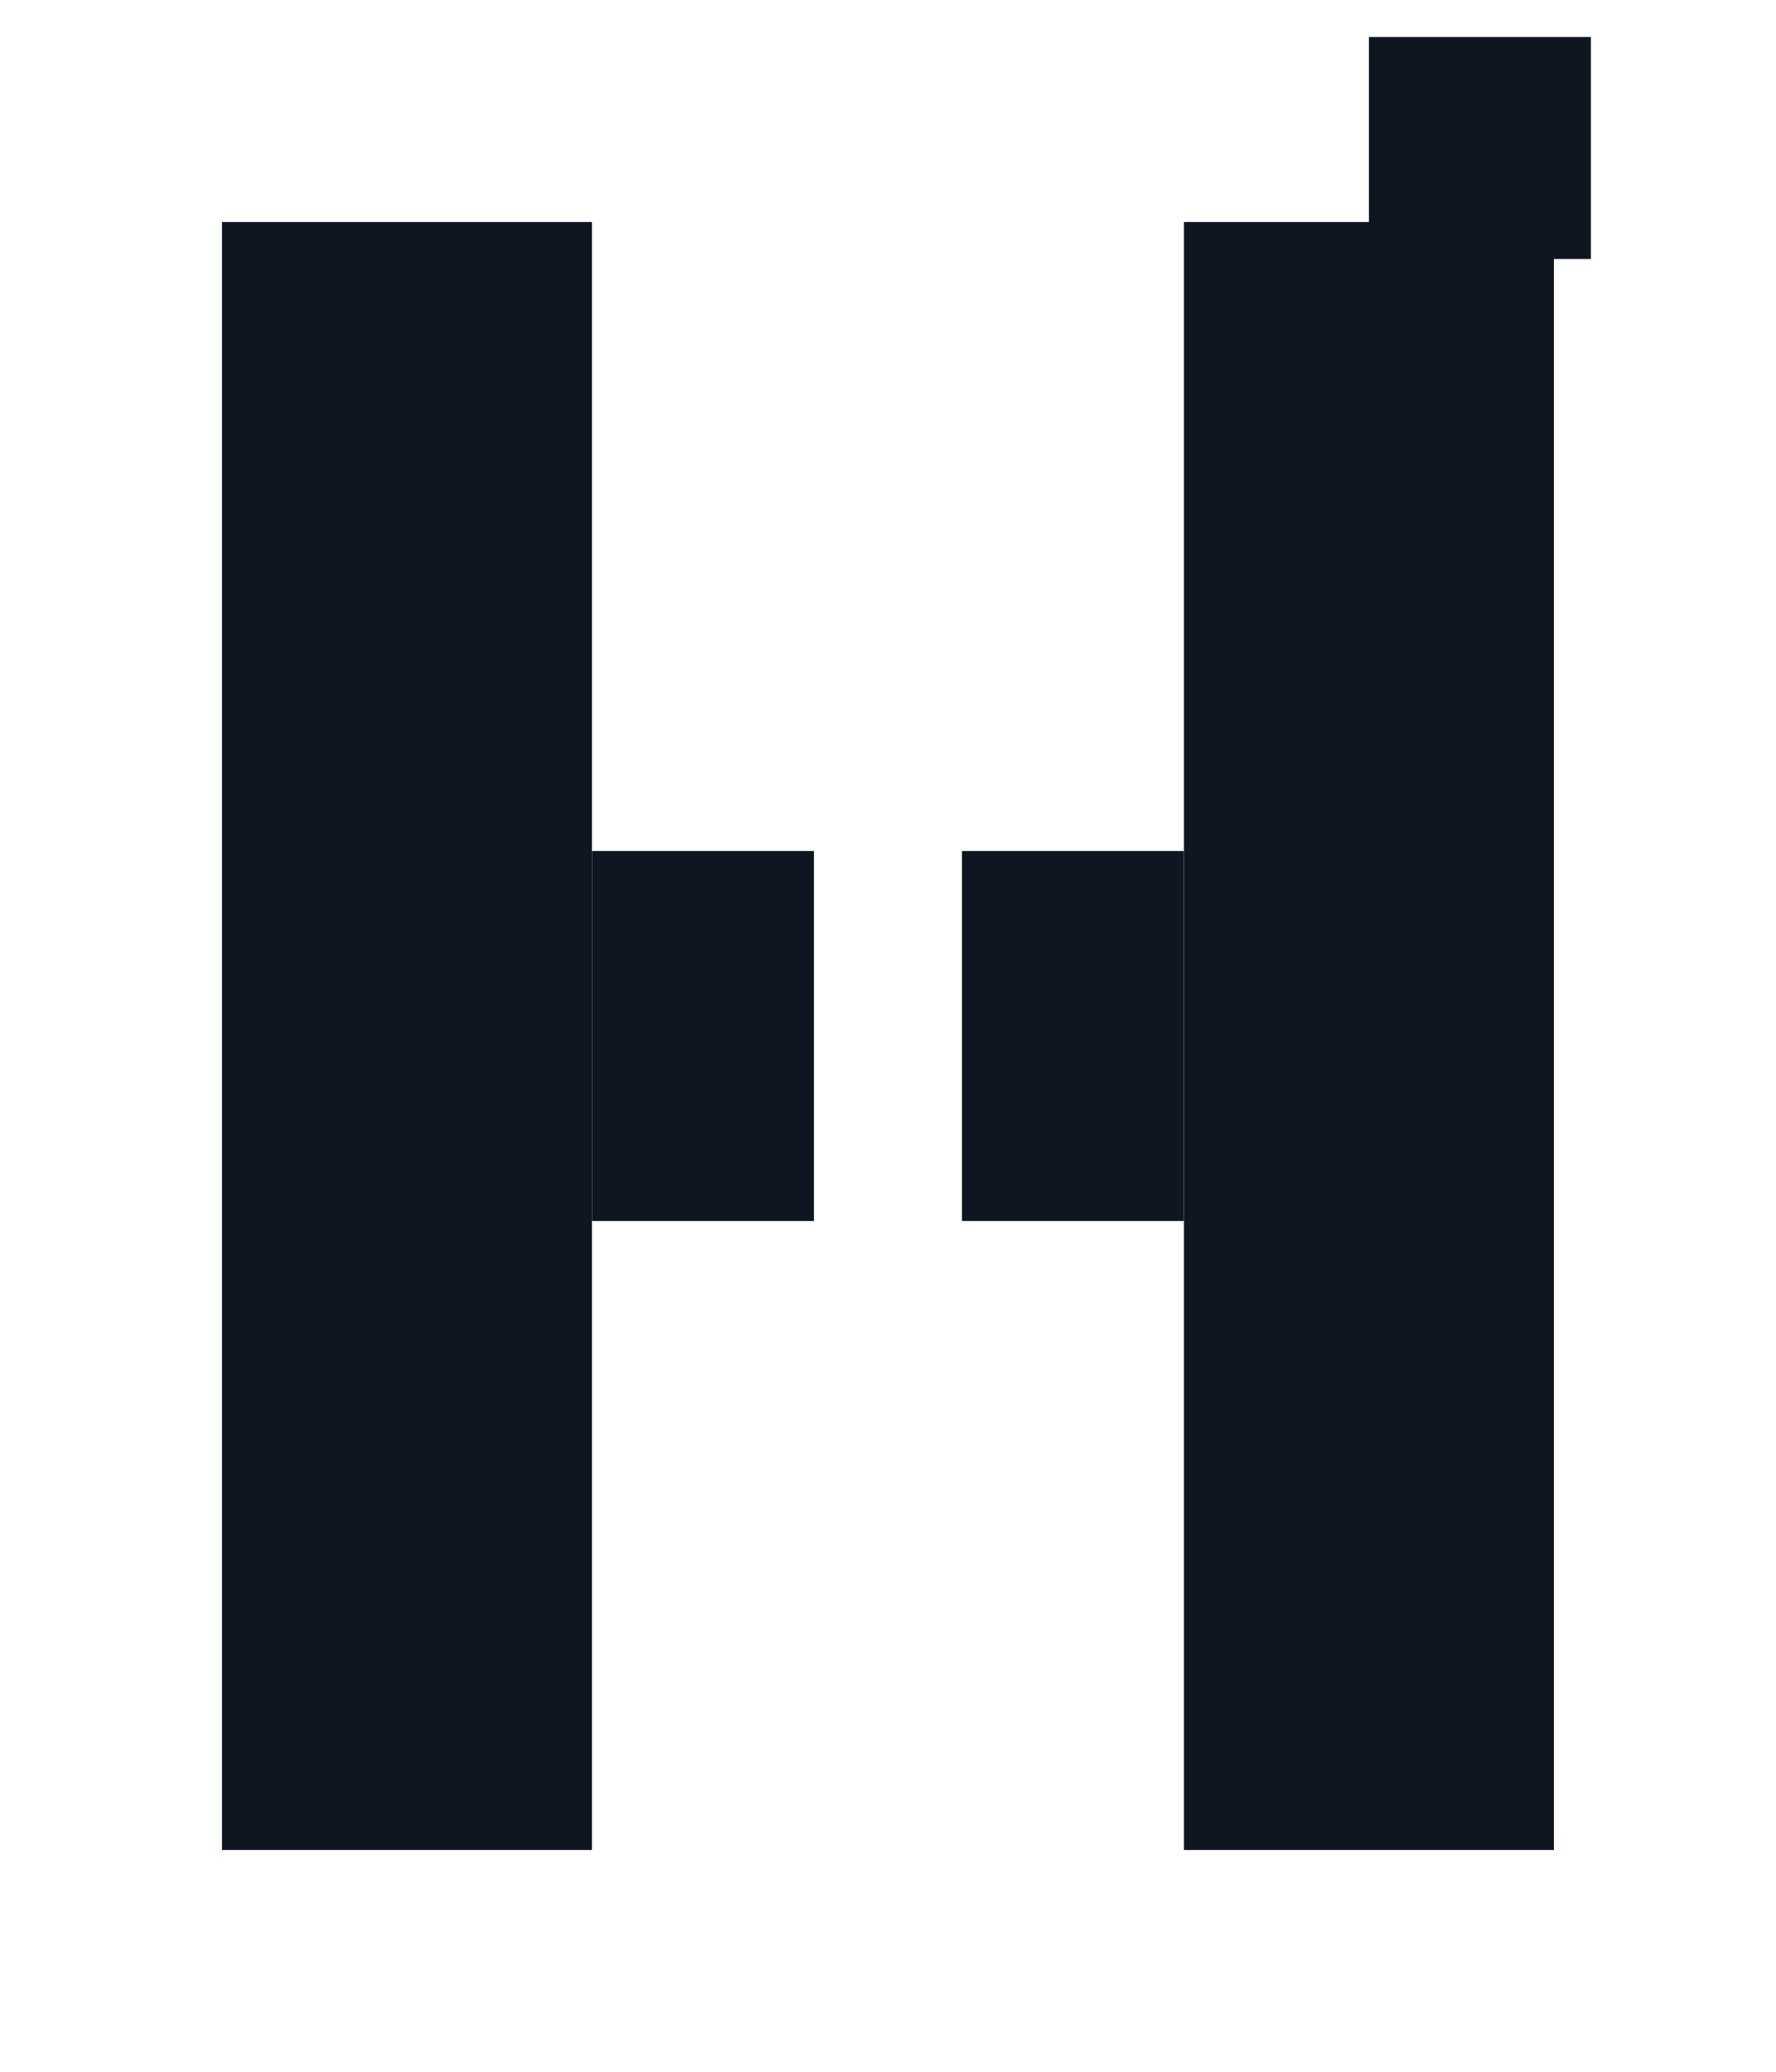
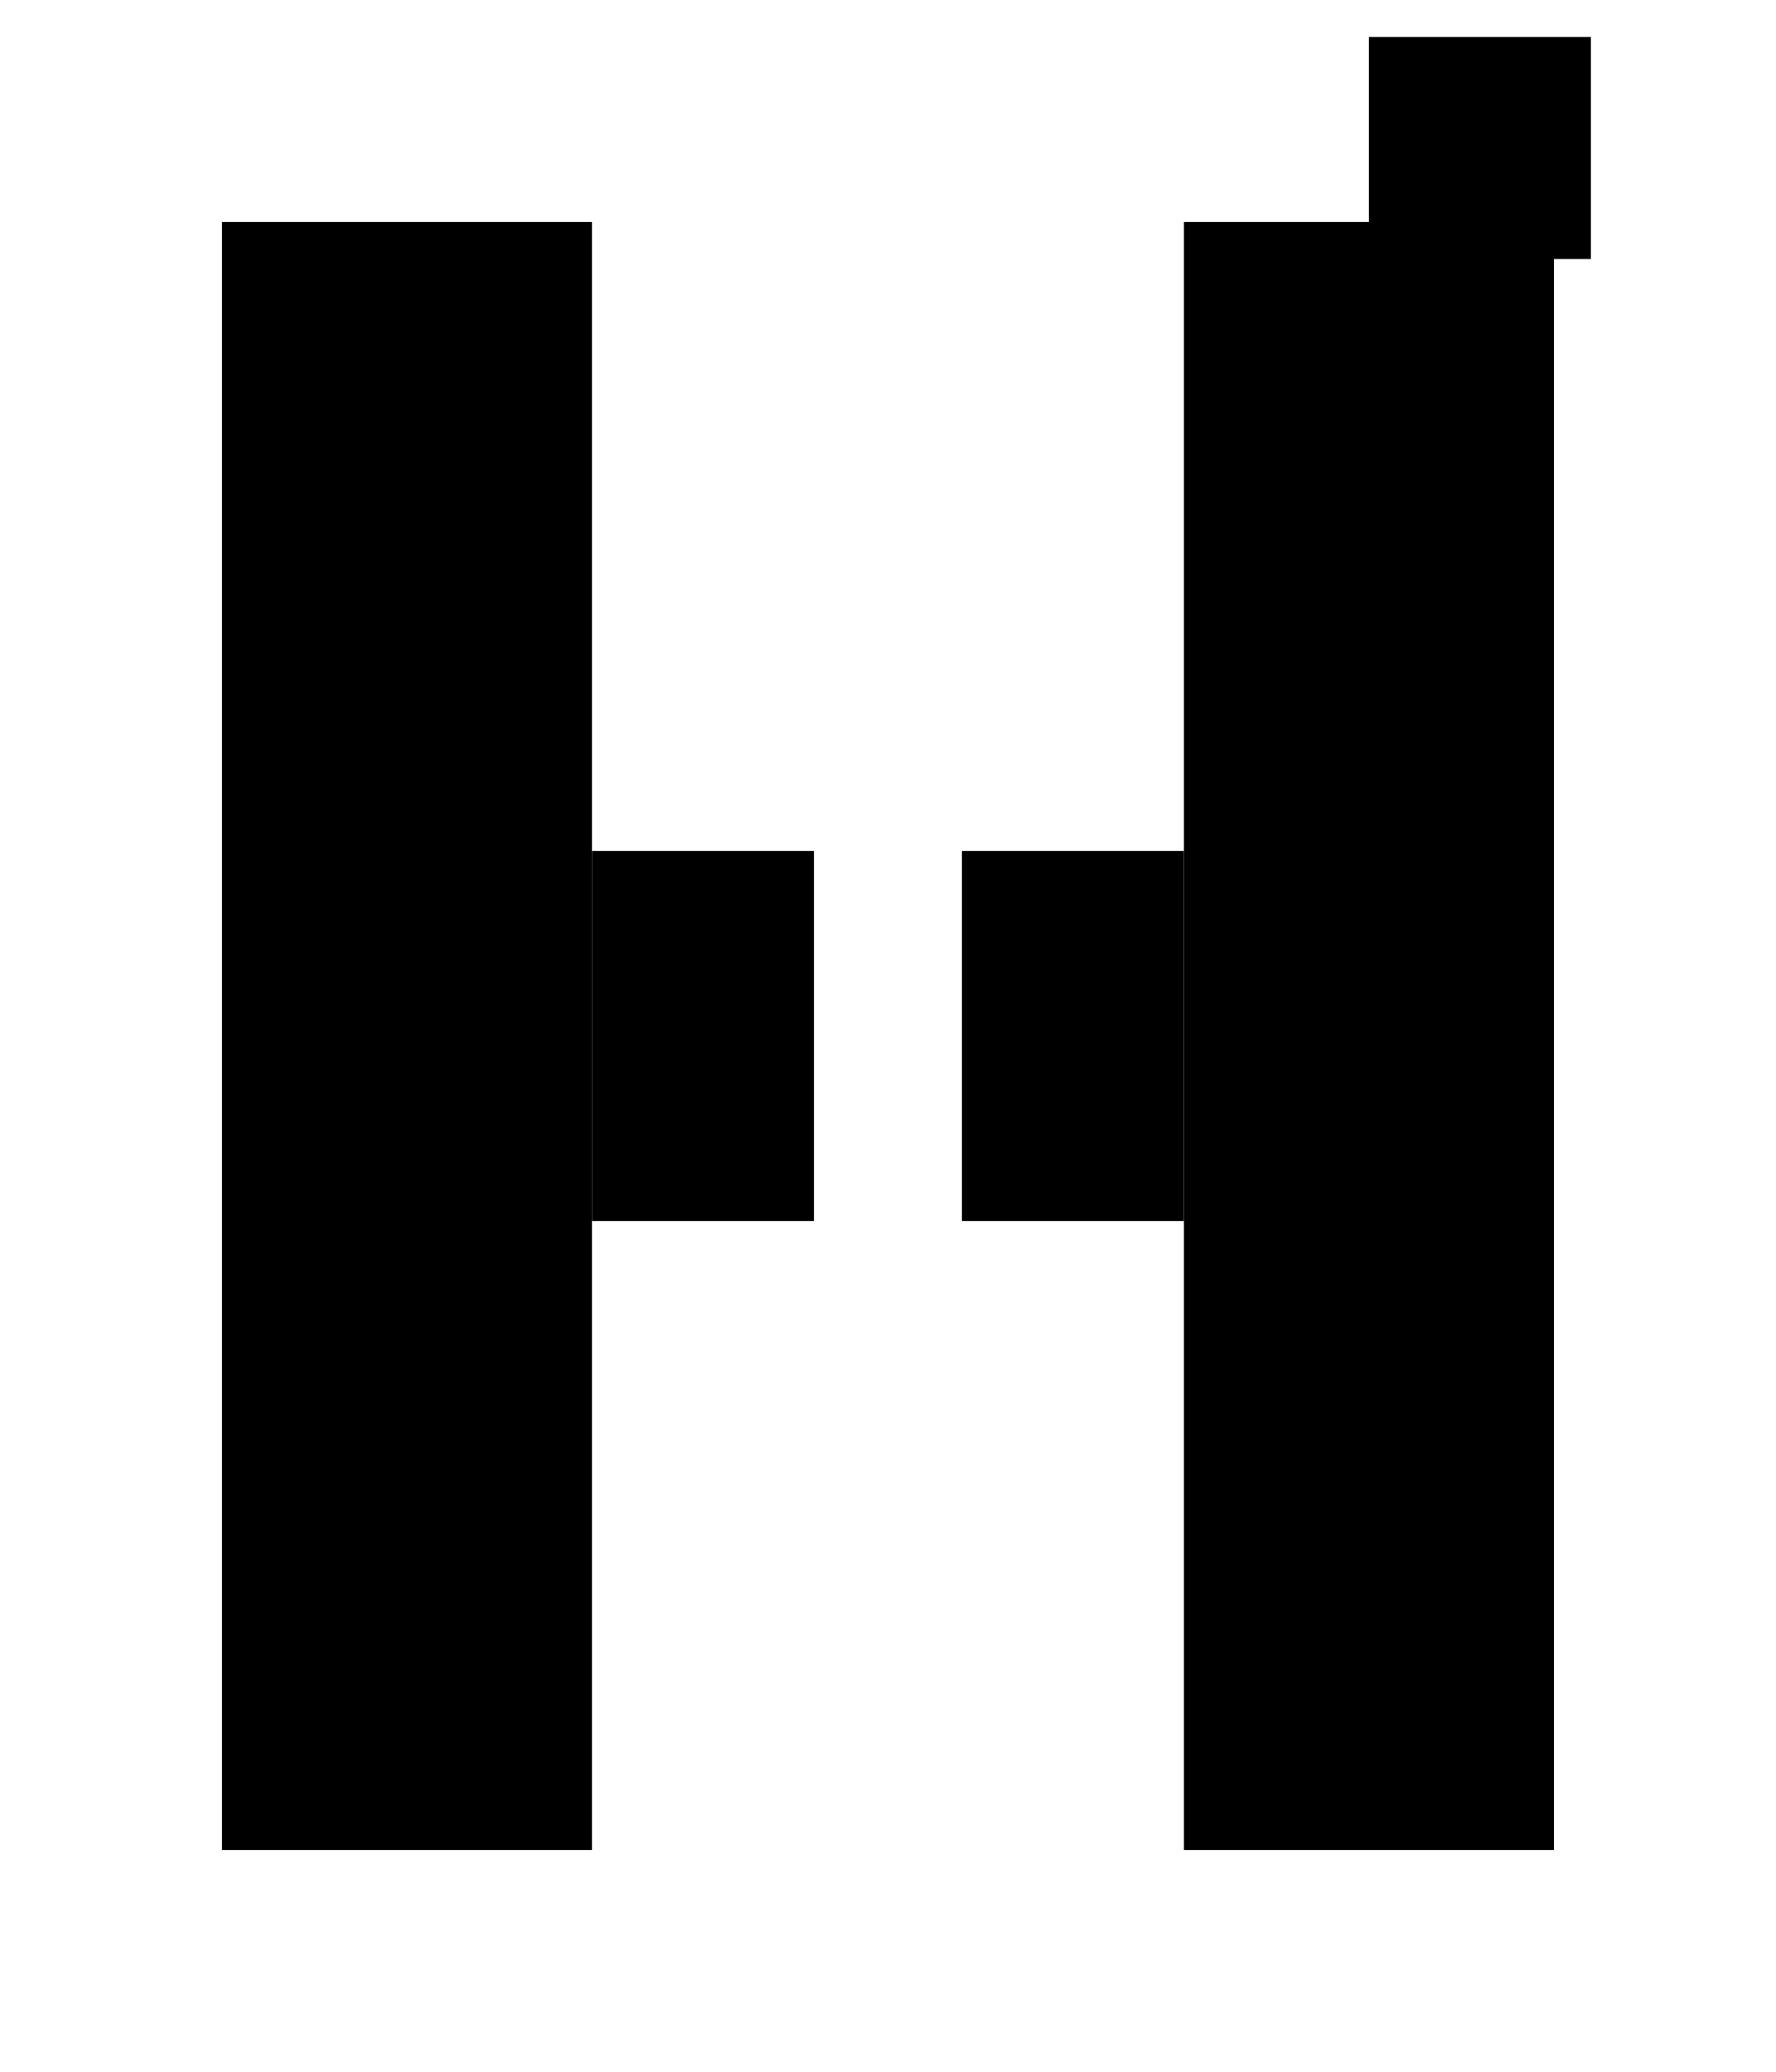
- <svg xmlns="http://www.w3.org/2000/svg" viewBox="0 0 48 56" role="img" aria-label="Hero's Junk Removal mark">
-   <g fill="#0E1621">
+ <svg xmlns="http://www.w3.org/2000/svg" viewBox="0 0 48 56" role="img" aria-label="Hero's H monogram, cleared space mark">
+   <g fill="currentColor">
    <rect x="6" y="6" width="10" height="44" />
    <rect x="32" y="6" width="10" height="44" />
    <rect x="16" y="23" width="6" height="10" />
    <rect x="26" y="23" width="6" height="10" />
    <rect x="37" y="1" width="6" height="6" />
  </g>
</svg>
